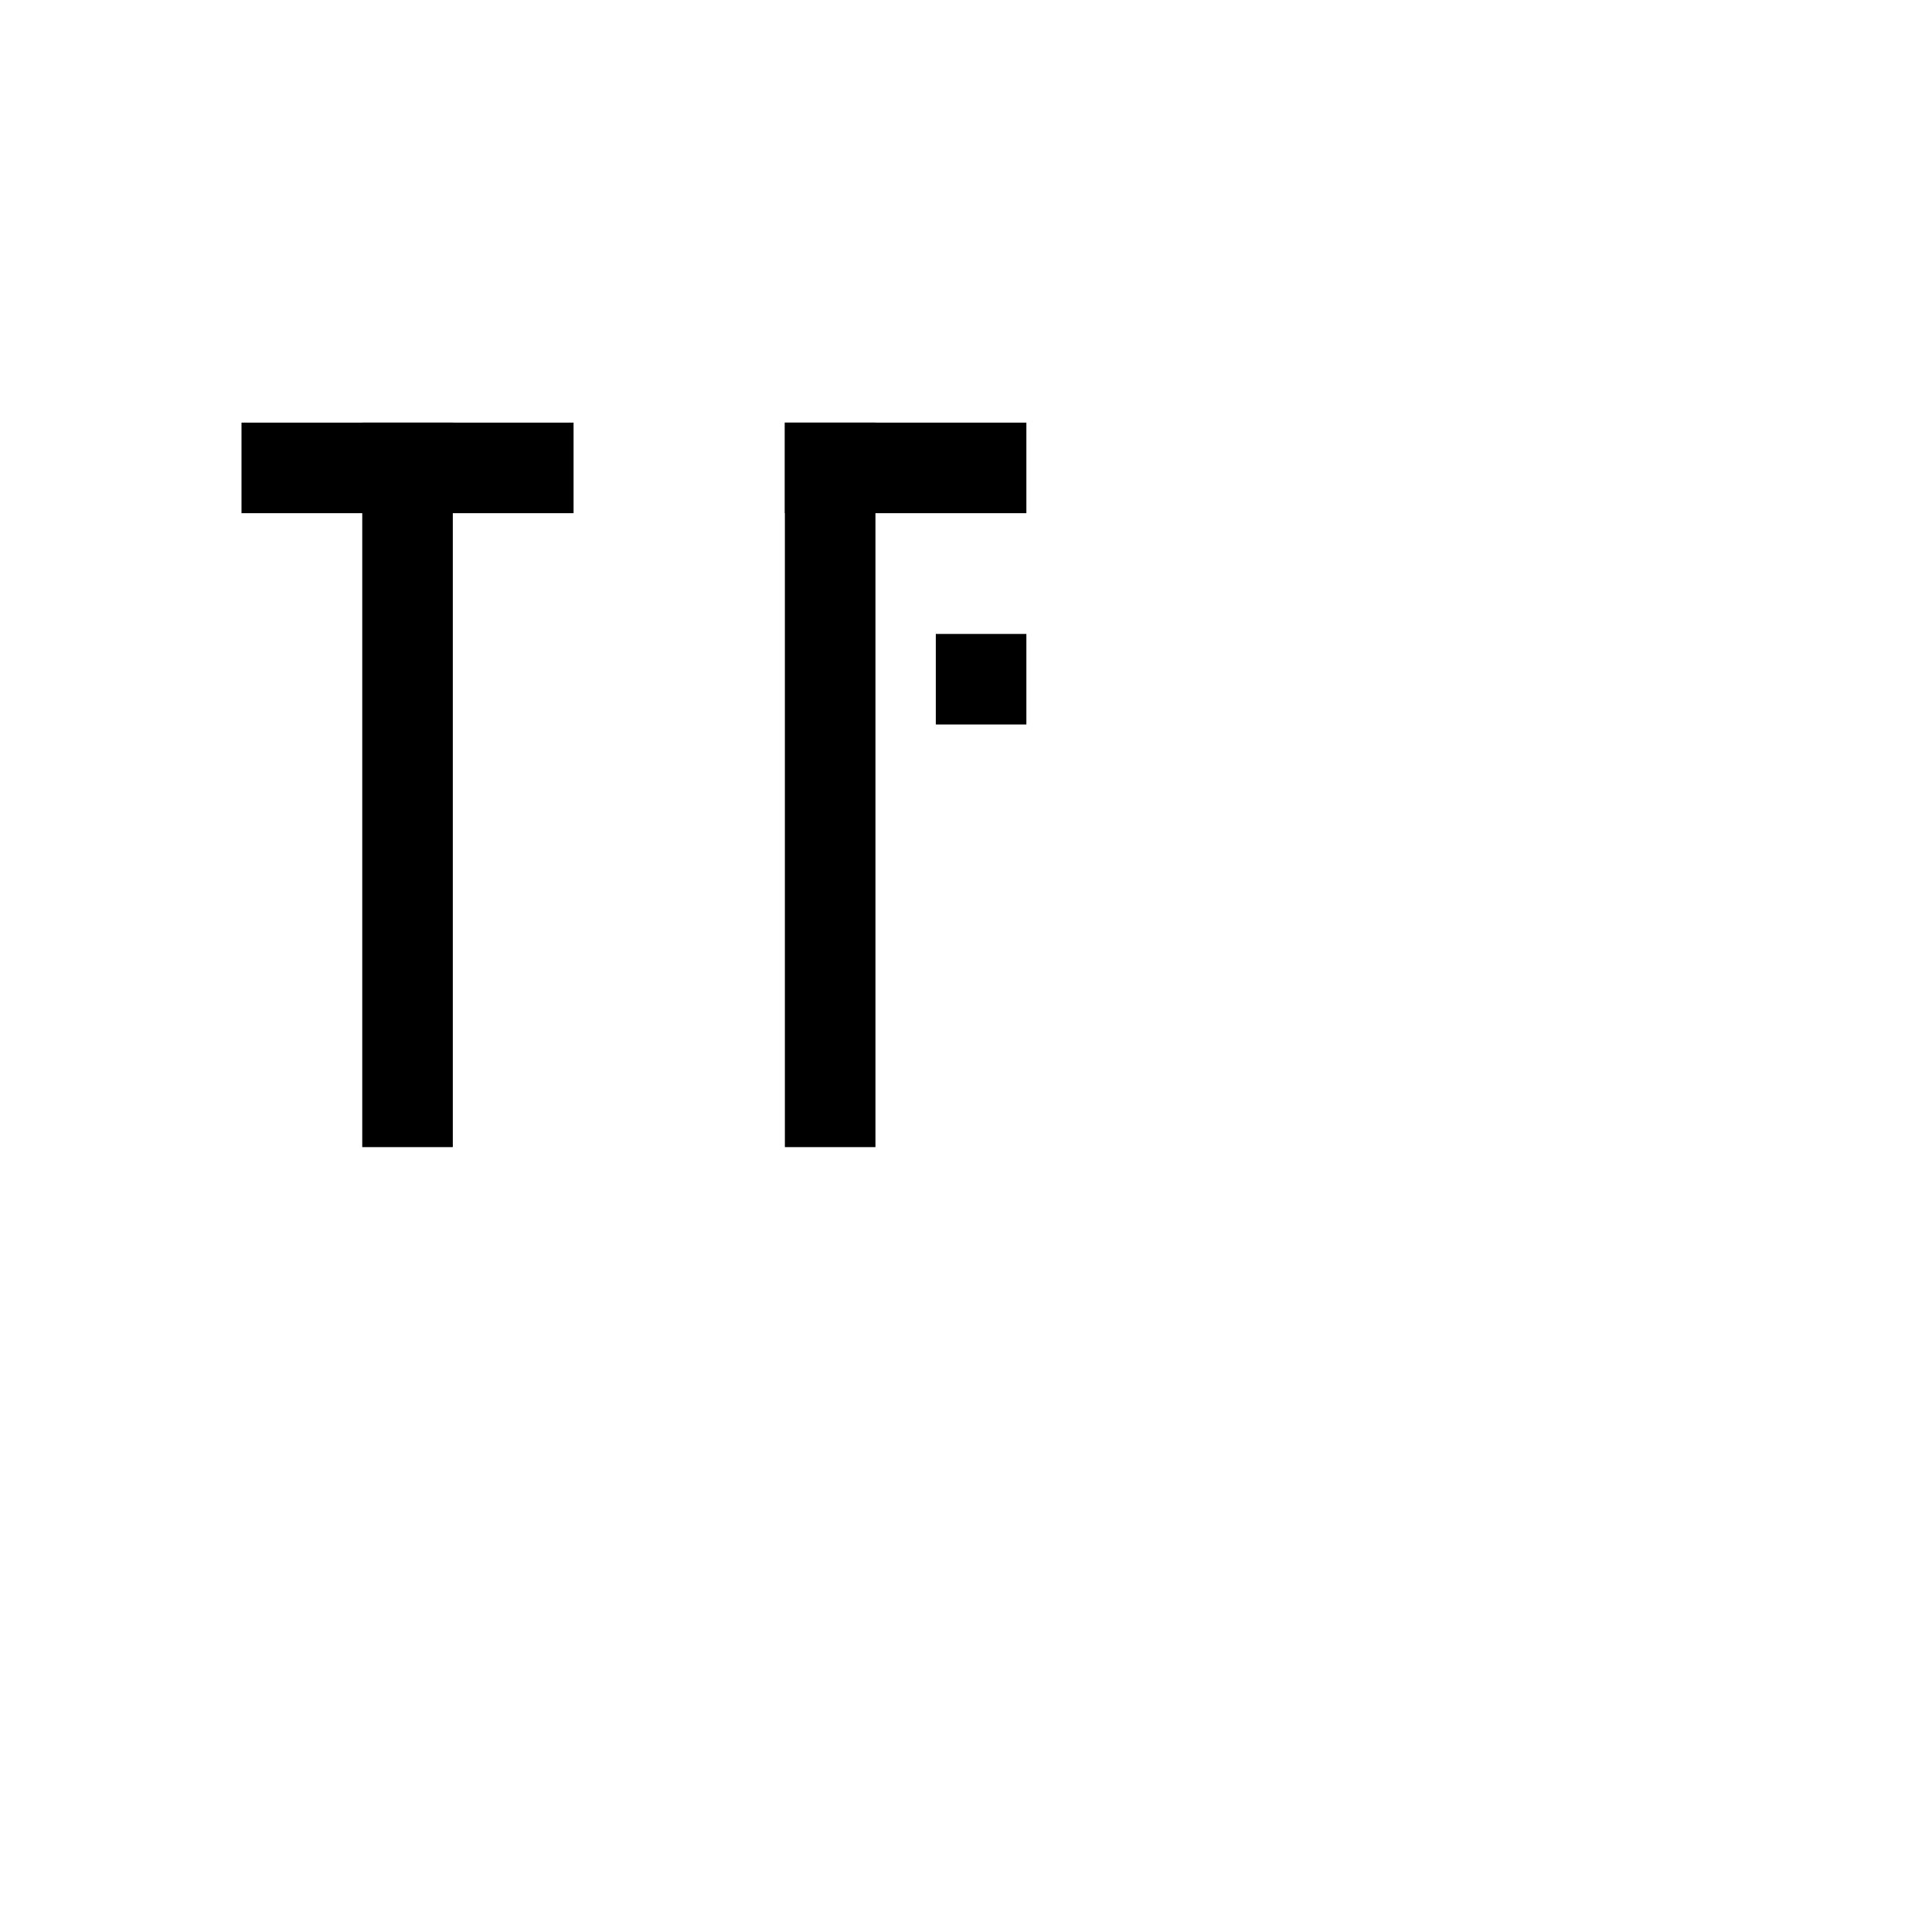
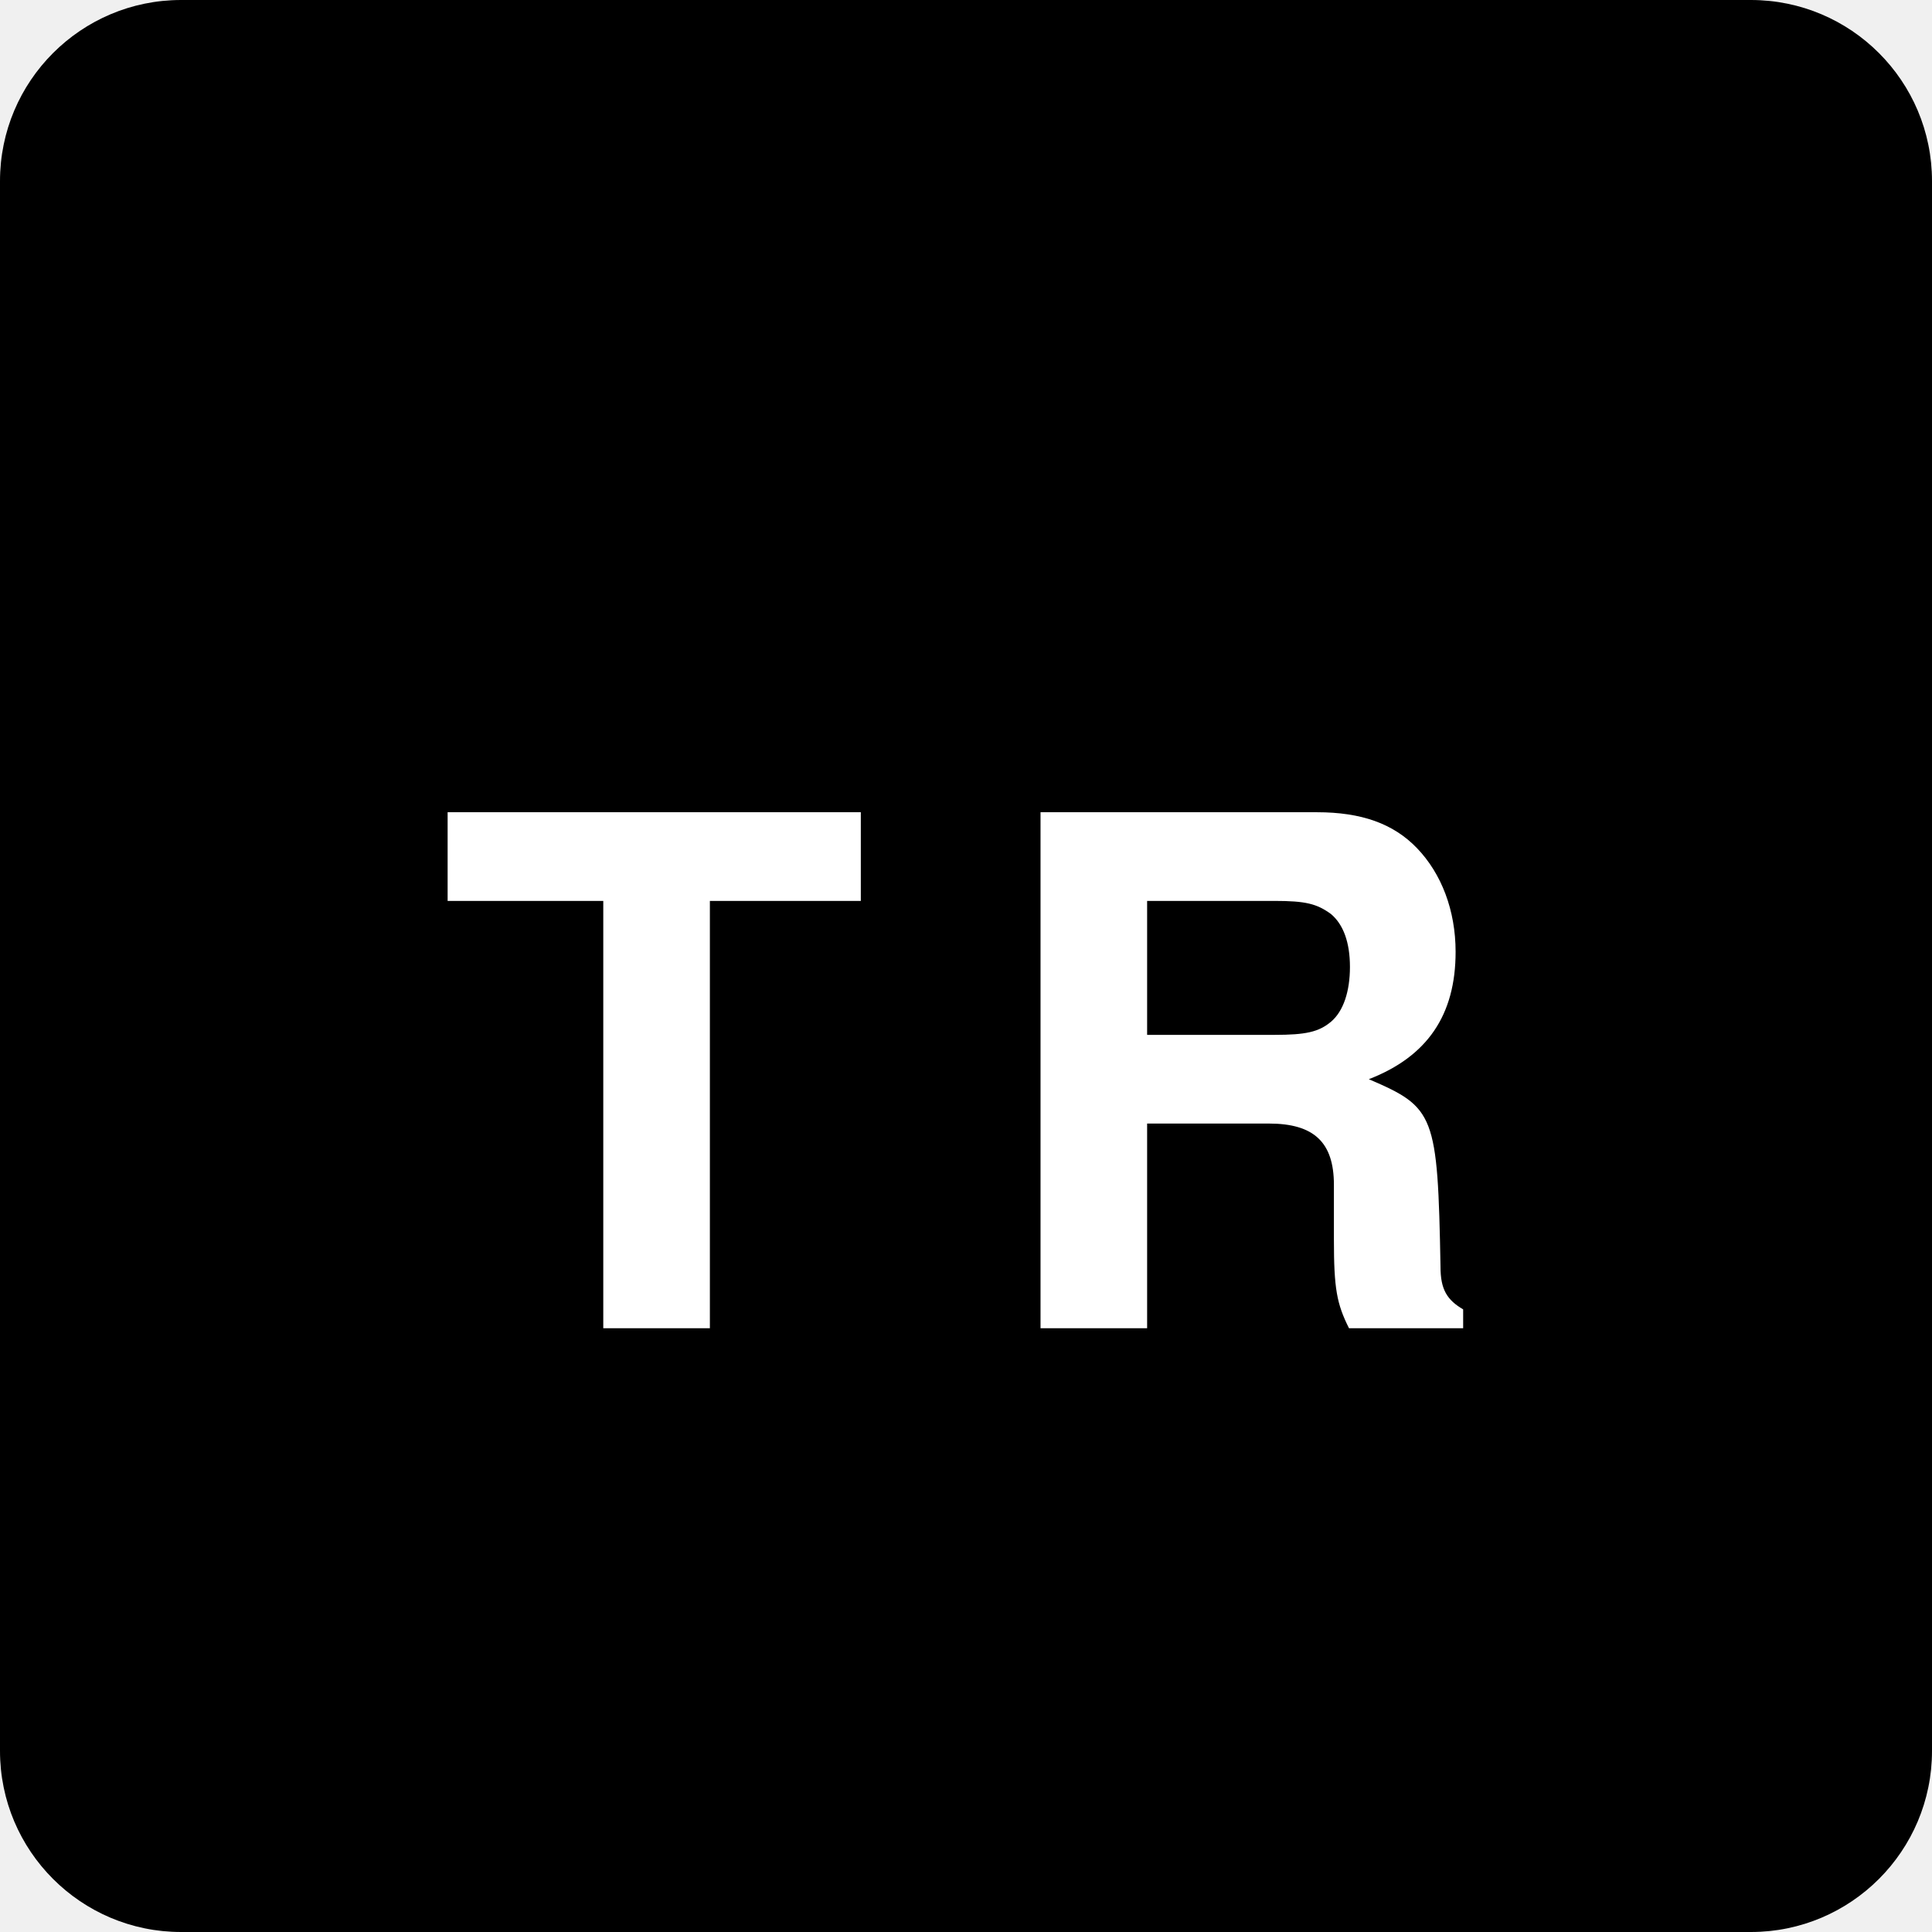
<svg xmlns="http://www.w3.org/2000/svg" width="32" height="32" viewBox="0 0 32 32" fill="none">
-   <rect width="32" height="32" fill="#ffffff" />
-   <rect x="6" y="7" width="1.5" height="12" fill="#000000" />
-   <rect x="4" y="7" width="5.5" height="1.5" fill="#000000" />
-   <rect x="13" y="7" width="1.5" height="12" fill="#000000" />
-   <rect x="13" y="7" width="4" height="1.5" fill="#000000" />
-   <rect x="15.5" y="10.5" width="1.5" height="1.5" fill="#000000" />
+   <rect width="32" height="32" fill="#000000" rx="3" />
+   <text x="16" y="22" font-family="Helvetica Neue, Helvetica, Arial, sans-serif" font-size="16" font-weight="900" fill="#ffffff" text-anchor="middle" letter-spacing="2" font-variant="small-caps">tr</text>
</svg>
